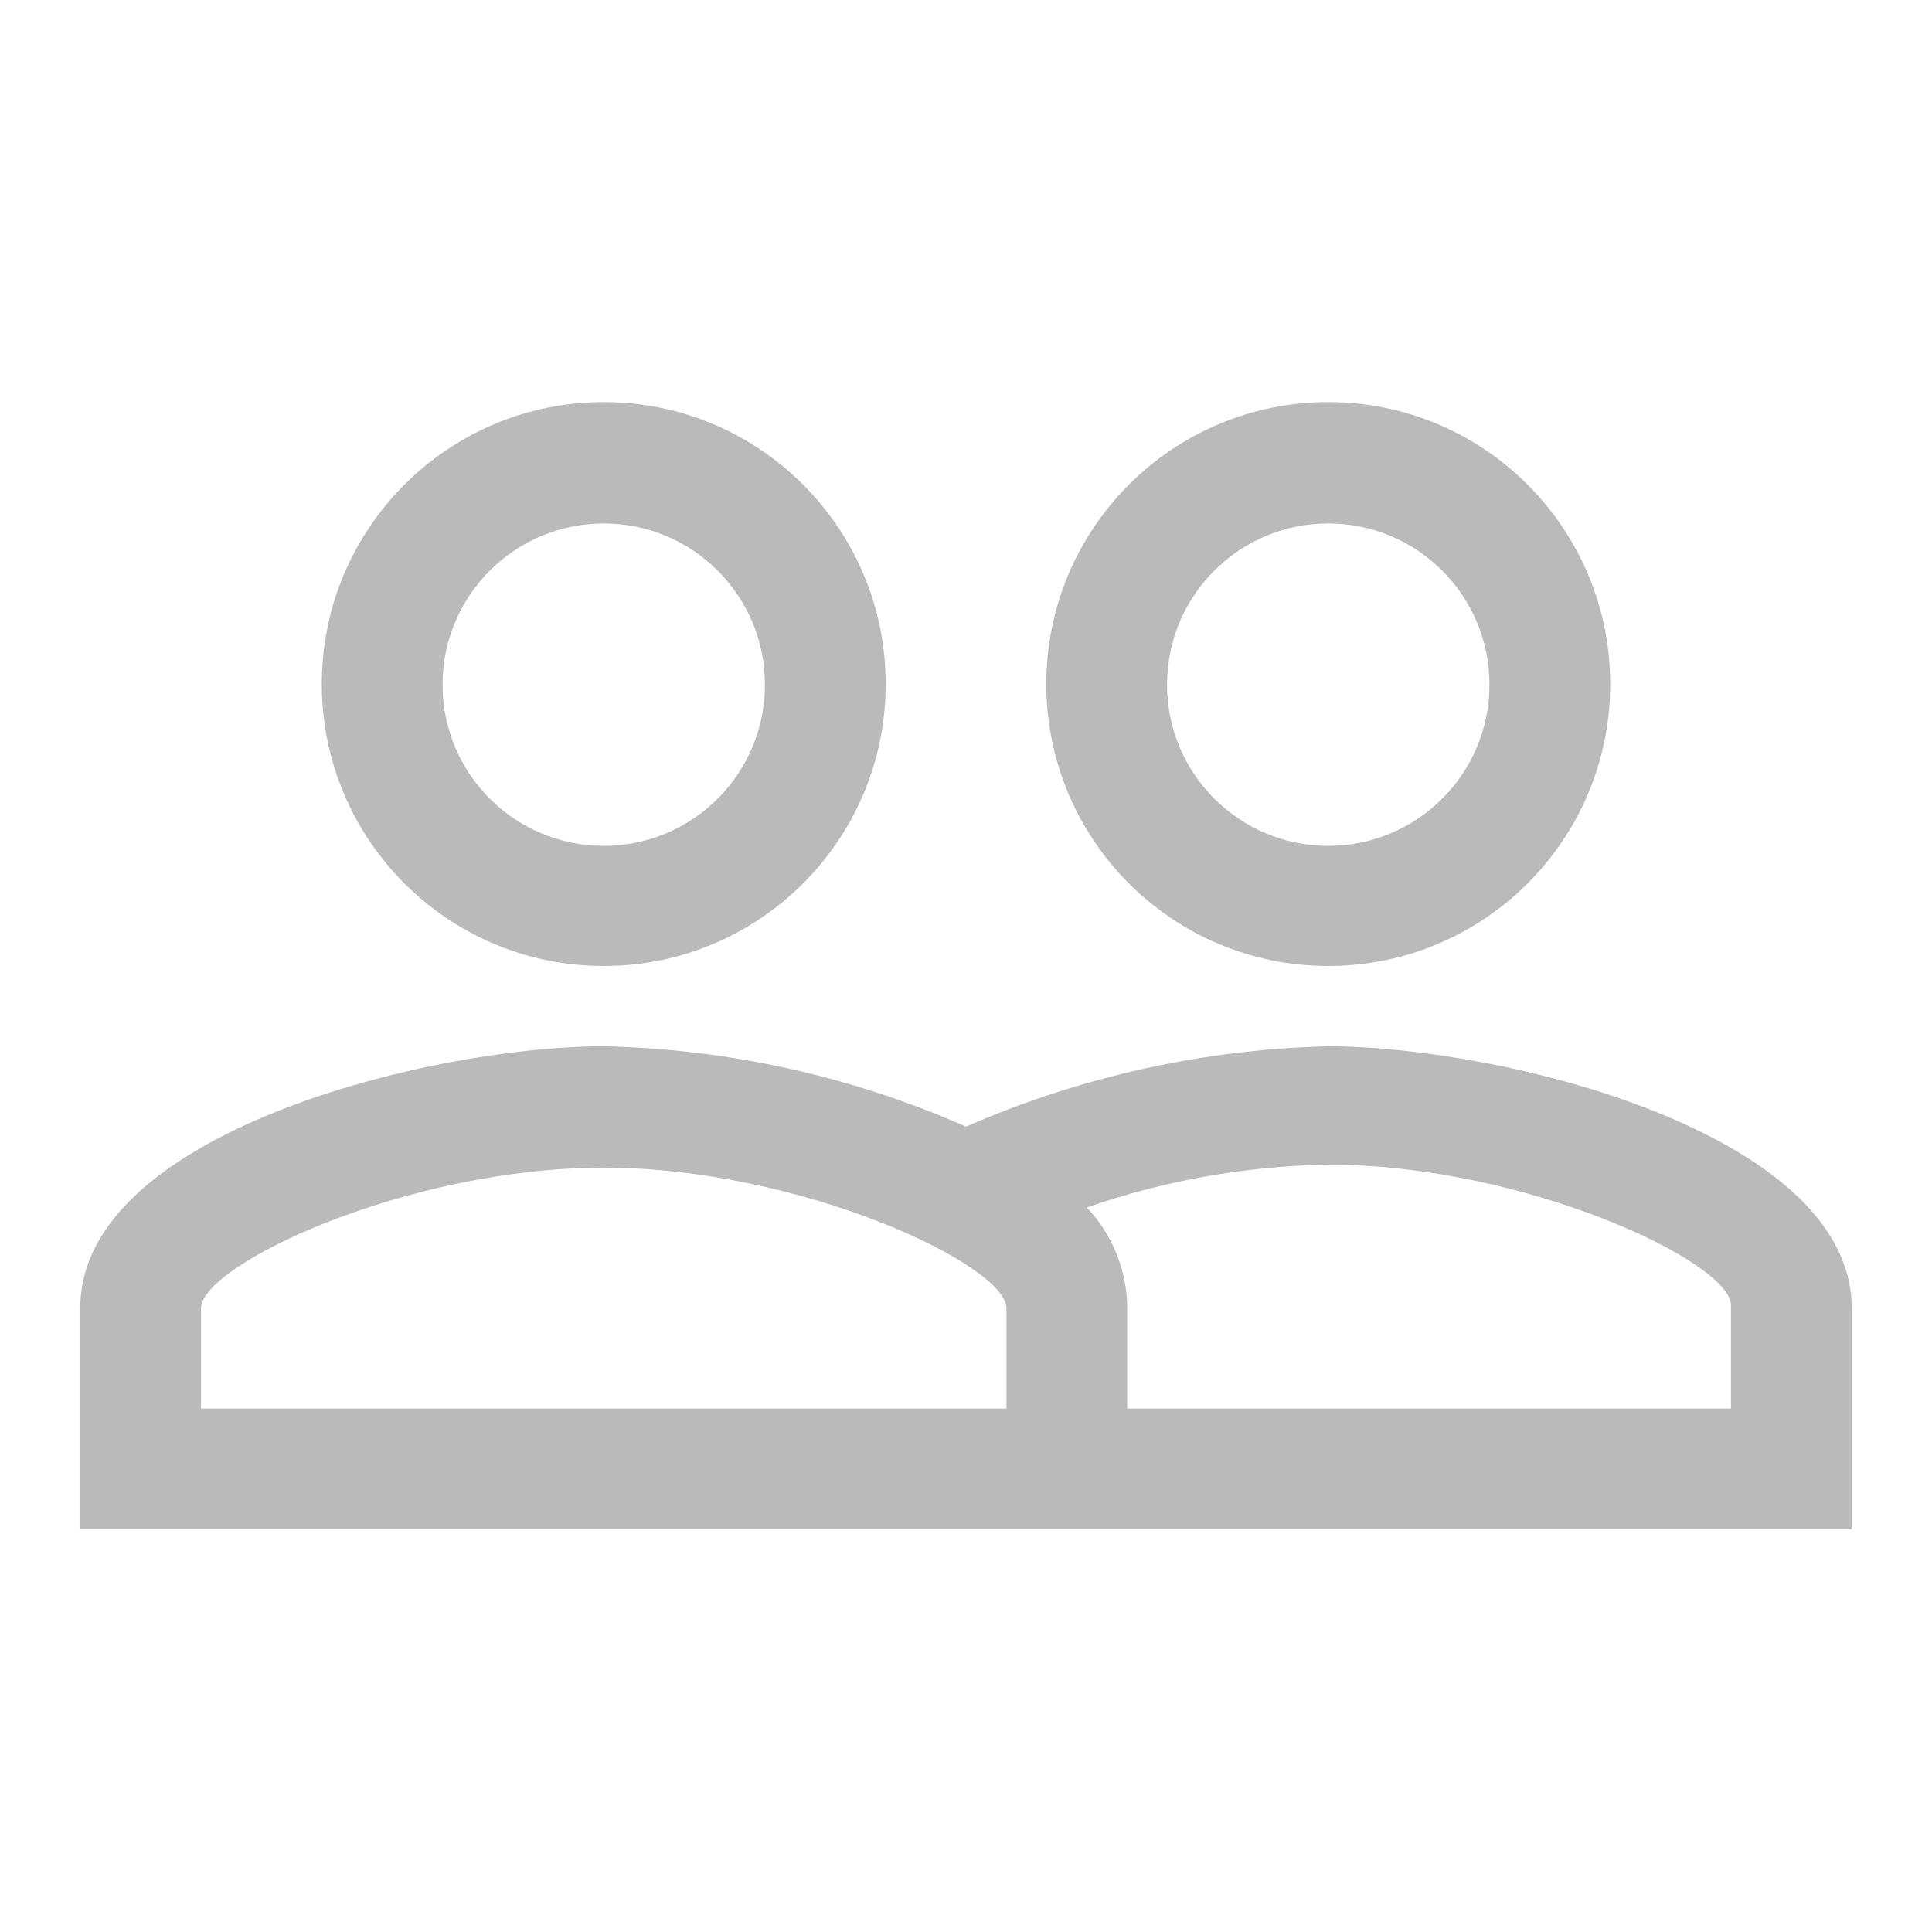
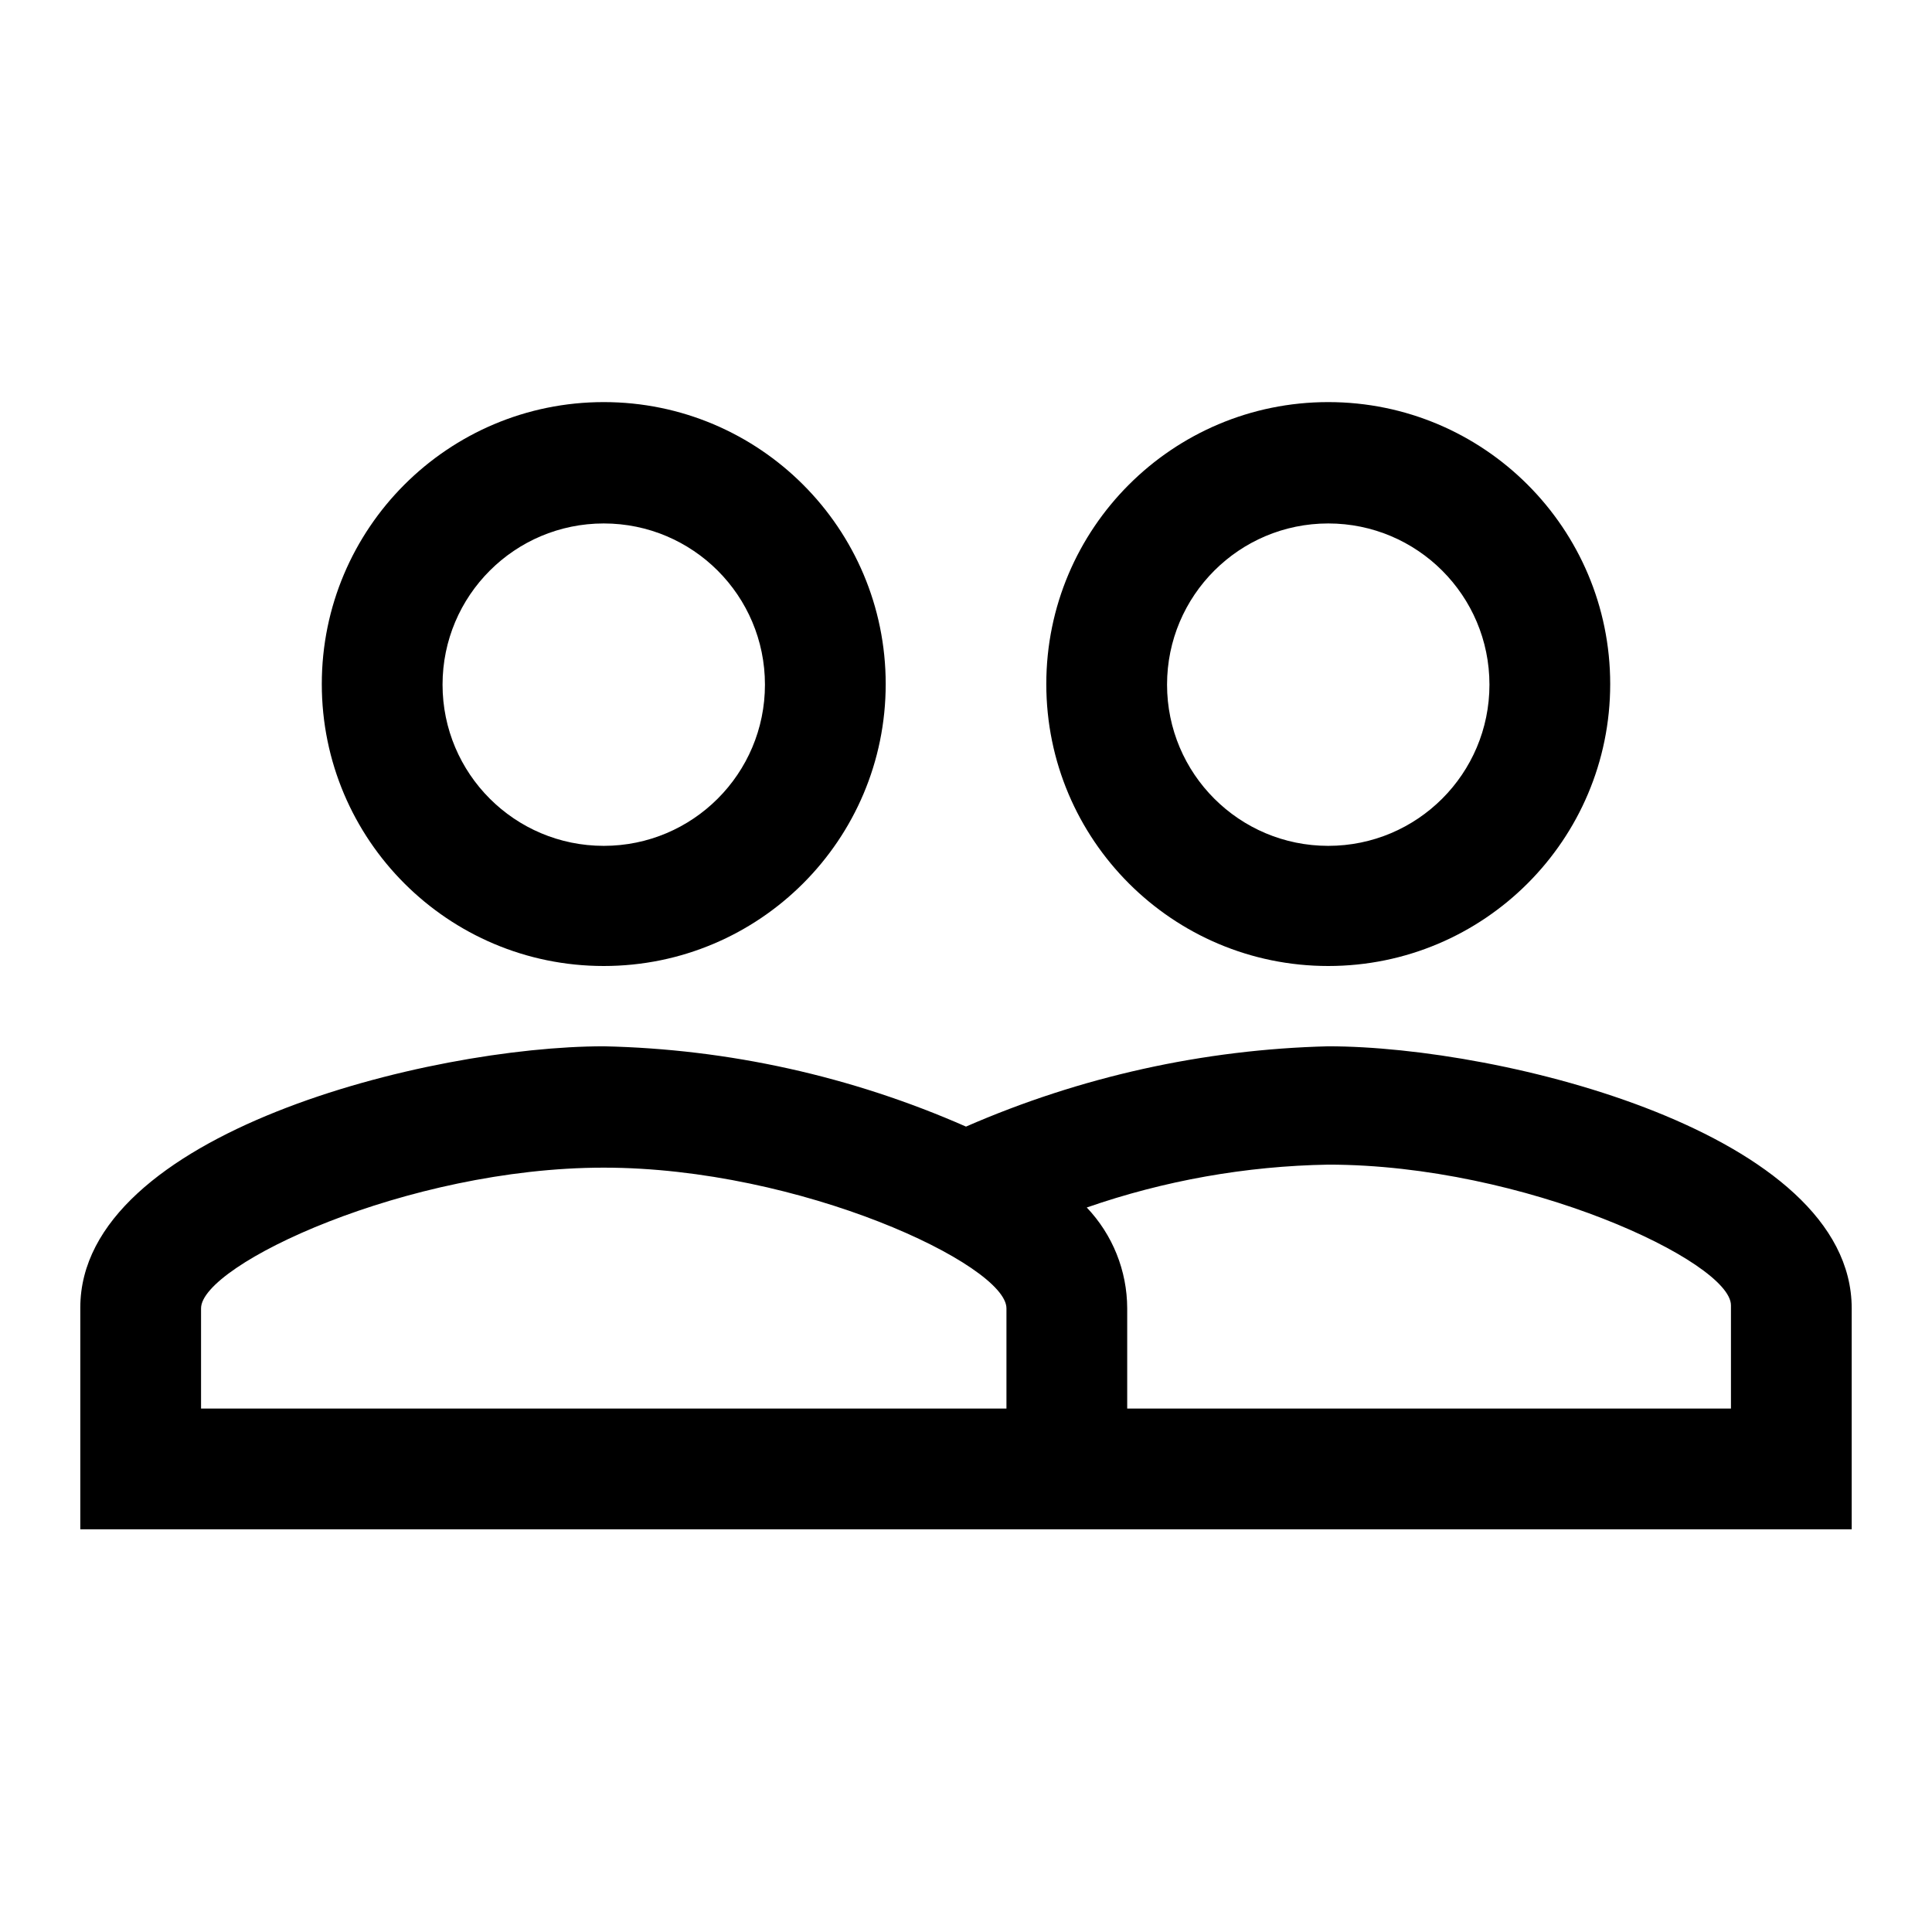
- <svg xmlns="http://www.w3.org/2000/svg" fill="#BABABA" id="Layer_1" data-name="Layer 1" viewBox="0 0 32 32">
+ <svg xmlns="http://www.w3.org/2000/svg" id="Layer_1" data-name="Layer 1" viewBox="0 0 32 32">
  <path d="M22,17.33a16,16,0,0,0-6,1.33,15.73,15.73,0,0,0-6-1.33c-2.89,0-8.67,1.44-8.67,4.33v3.67H30.67V21.67C30.67,18.77,24.89,17.33,22,17.33Zm-5.33,6H3.33V21.67c0-.72,3.41-2.33,6.67-2.33s6.67,1.61,6.67,2.33v1.67Zm12,0h-10V21.67A2.43,2.43,0,0,0,18,20a12.86,12.86,0,0,1,4-.71c3.25,0,6.67,1.61,6.67,2.33v1.67ZM10,16a4.67,4.67,0,1,0-4.67-4.67A4.67,4.67,0,0,0,10,16Zm0-7.33a2.67,2.67,0,1,1-2.67,2.67A2.67,2.67,0,0,1,10,8.67ZM22,16a4.67,4.67,0,1,0-4.67-4.67A4.67,4.67,0,0,0,22,16Zm0-7.33a2.67,2.67,0,1,1-2.67,2.67A2.67,2.67,0,0,1,22,8.67Z" />
</svg>
